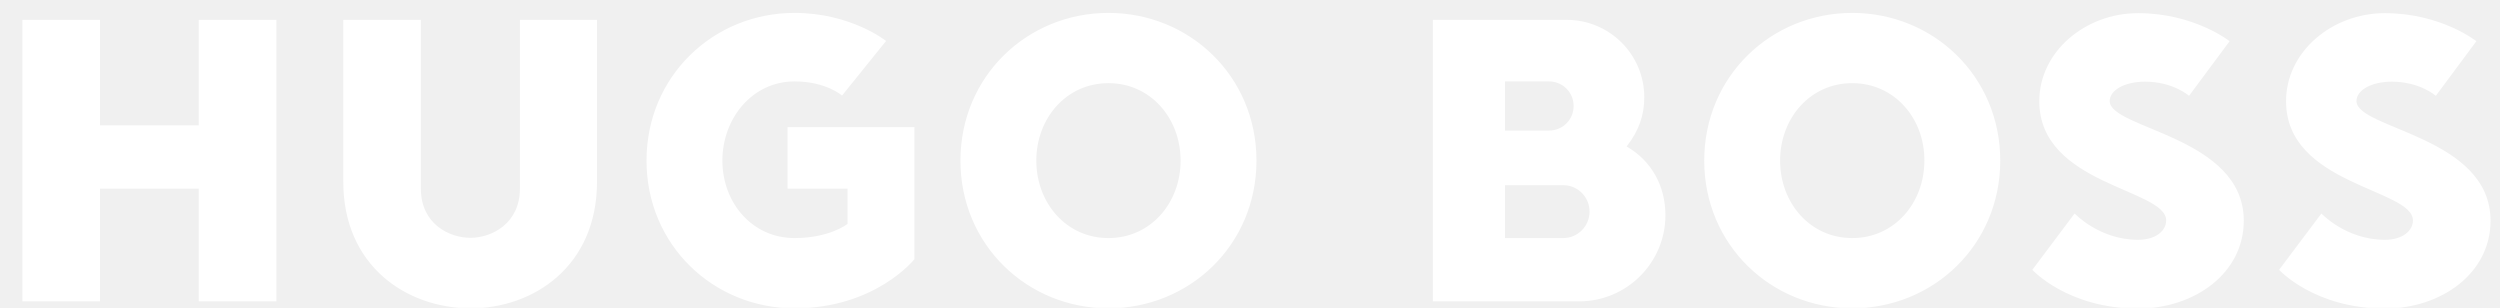
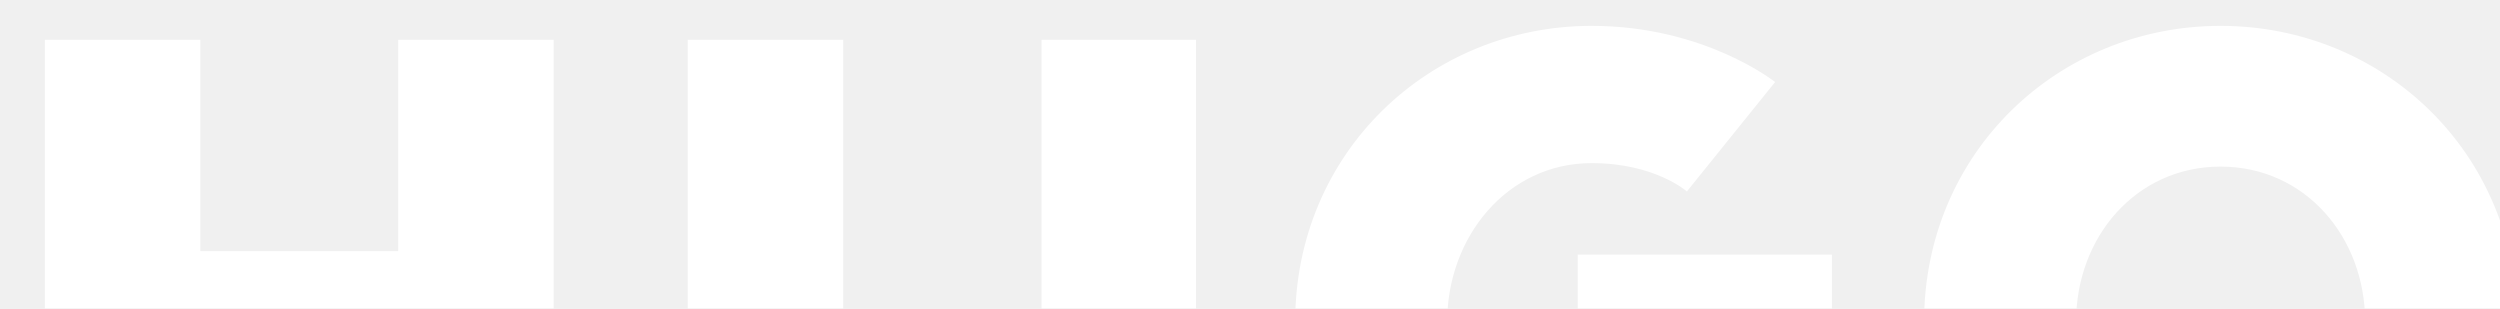
- <svg xmlns="http://www.w3.org/2000/svg" width="601" height="74" xml:space="preserve" overflow="hidden">
+ <svg xmlns="http://www.w3.org/2000/svg" width="300" height="37" xml:space="preserve" overflow="hidden">
  <defs>
    <clipPath id="clip0">
-       <rect x="0" y="0" width="601" height="74" />
+       <rect x="0" y="0" width="300" height="37" />
    </clipPath>
    <clipPath id="clip1">
-       <rect x="0" y="0" width="601" height="74" />
+       <rect x="0" y="0" width="300" height="37" />
    </clipPath>
  </defs>
  <g clip-path="url(#clip0)">
    <g clip-path="url(#clip1)">
      <path d="M47.682 4.774 47.682 30.137 23.99 30.137 23.99 4.774 5.371 4.774 5.371 72.448 23.99 72.448 23.99 45.355 47.682 45.355 47.682 72.448 66.302 72.448 66.302 4.774ZM112.79 74.119C97.573 74.06 82.355 63.974 82.355 43.684L82.355 4.774 100.974 4.774 100.974 45.355C100.974 53.829 107.777 57.171 112.85 57.171 117.923 57.171 124.726 53.769 124.726 45.355L124.726 4.774 143.226 4.774 143.226 43.684C143.226 63.974 128.008 74.179 112.79 74.119ZM190.61 74.119C171.155 74.119 155.102 58.902 155.102 38.611 155.102 18.321 171.155 3.103 190.61 3.103 204.156 3.103 212.571 9.847 212.571 9.847L202.008 22.976C202.008 22.976 198.189 19.574 190.61 19.574 180.465 19.574 173.303 28.466 173.303 38.611 173.303 48.757 180.465 57.231 190.61 57.231 199.084 57.231 203.321 53.829 203.321 53.829L203.321 45.355 188.939 45.355 188.939 30.555 219.374 30.555 219.374 62.303C219.374 62.303 210.065 74.119 190.61 74.119ZM265.923 19.992C255.777 19.992 248.616 28.466 248.616 38.611 248.616 48.757 255.777 57.231 265.923 57.231 276.068 57.231 283.229 48.757 283.229 38.611 283.229 28.466 276.068 19.992 265.923 19.992ZM265.923 74.119C246.468 74.119 230.415 58.902 230.415 38.611 230.415 18.321 246.468 3.103 265.923 3.103 285.377 3.103 301.431 18.321 301.431 38.611 301.431 58.902 285.377 74.119 265.923 74.119ZM444.358 19.992C434.213 19.992 427.052 28.466 427.052 38.611 427.052 48.757 434.213 57.231 444.358 57.231 454.503 57.231 461.665 48.757 461.665 38.611 461.724 28.466 454.503 19.992 444.358 19.992ZM444.358 74.119C424.903 74.119 408.85 58.902 408.85 38.611 408.85 18.321 424.903 3.103 444.358 3.103 463.813 3.103 479.866 18.321 479.866 38.611 479.866 58.902 463.813 74.119 444.358 74.119ZM519.671 52.994C519.671 55.5 517.165 57.648 512.927 57.648 503.618 57.648 497.71 51.323 497.71 51.323L487.565 64.869C487.565 64.869 496.039 74.179 512.927 74.179 526.474 74.179 538.29 65.705 538.29 53.053 538.29 32.763 506.124 31.032 506.124 24.289 506.124 21.782 509.526 19.634 514.598 19.634 521.342 19.634 525.161 23.035 525.161 23.035L534.889 9.906C534.889 9.906 526.415 3.163 512.927 3.163 500.216 3.163 489.236 12.473 489.236 24.289 489.176 44.519 519.671 45.355 519.671 52.994ZM390.231 35.21C393.215 31.39 394.468 27.631 394.468 23.393 394.468 13.069 386.113 4.774 375.848 4.774L343.742 4.774 343.742 72.448 378.832 72.448C390.29 72.448 399.54 63.139 399.54 51.74 399.54 44.639 396.139 38.611 390.231 35.21ZM361.048 19.574 371.611 19.574C374.894 19.574 377.519 22.2 377.519 25.482 377.519 28.765 374.894 31.39 371.611 31.39L361.048 31.39 361.048 19.574ZM375.013 57.231 361.048 57.231 361.048 44.519 375.013 44.519C378.534 44.519 381.339 47.384 381.339 50.845 381.339 54.366 378.534 57.231 375.013 57.231ZM578.871 52.994C578.871 55.5 576.365 57.648 572.127 57.648 562.818 57.648 556.91 51.323 556.91 51.323L546.765 64.869C546.765 64.869 555.239 74.179 572.127 74.179 585.674 74.179 597.49 65.705 597.49 53.053 597.49 32.763 565.324 31.032 565.324 24.289 565.324 21.782 568.726 19.634 573.798 19.634 580.542 19.634 584.361 23.035 584.361 23.035L594.089 9.906C594.089 9.906 585.615 3.163 572.127 3.163 559.416 3.163 548.435 12.473 548.435 24.289 548.376 44.519 578.871 45.355 578.871 52.994Z" fill="#FFFFFF" fill-rule="nonzero" fill-opacity="1" transform="scale(1.00207 1)" />
    </g>
  </g>
</svg>
